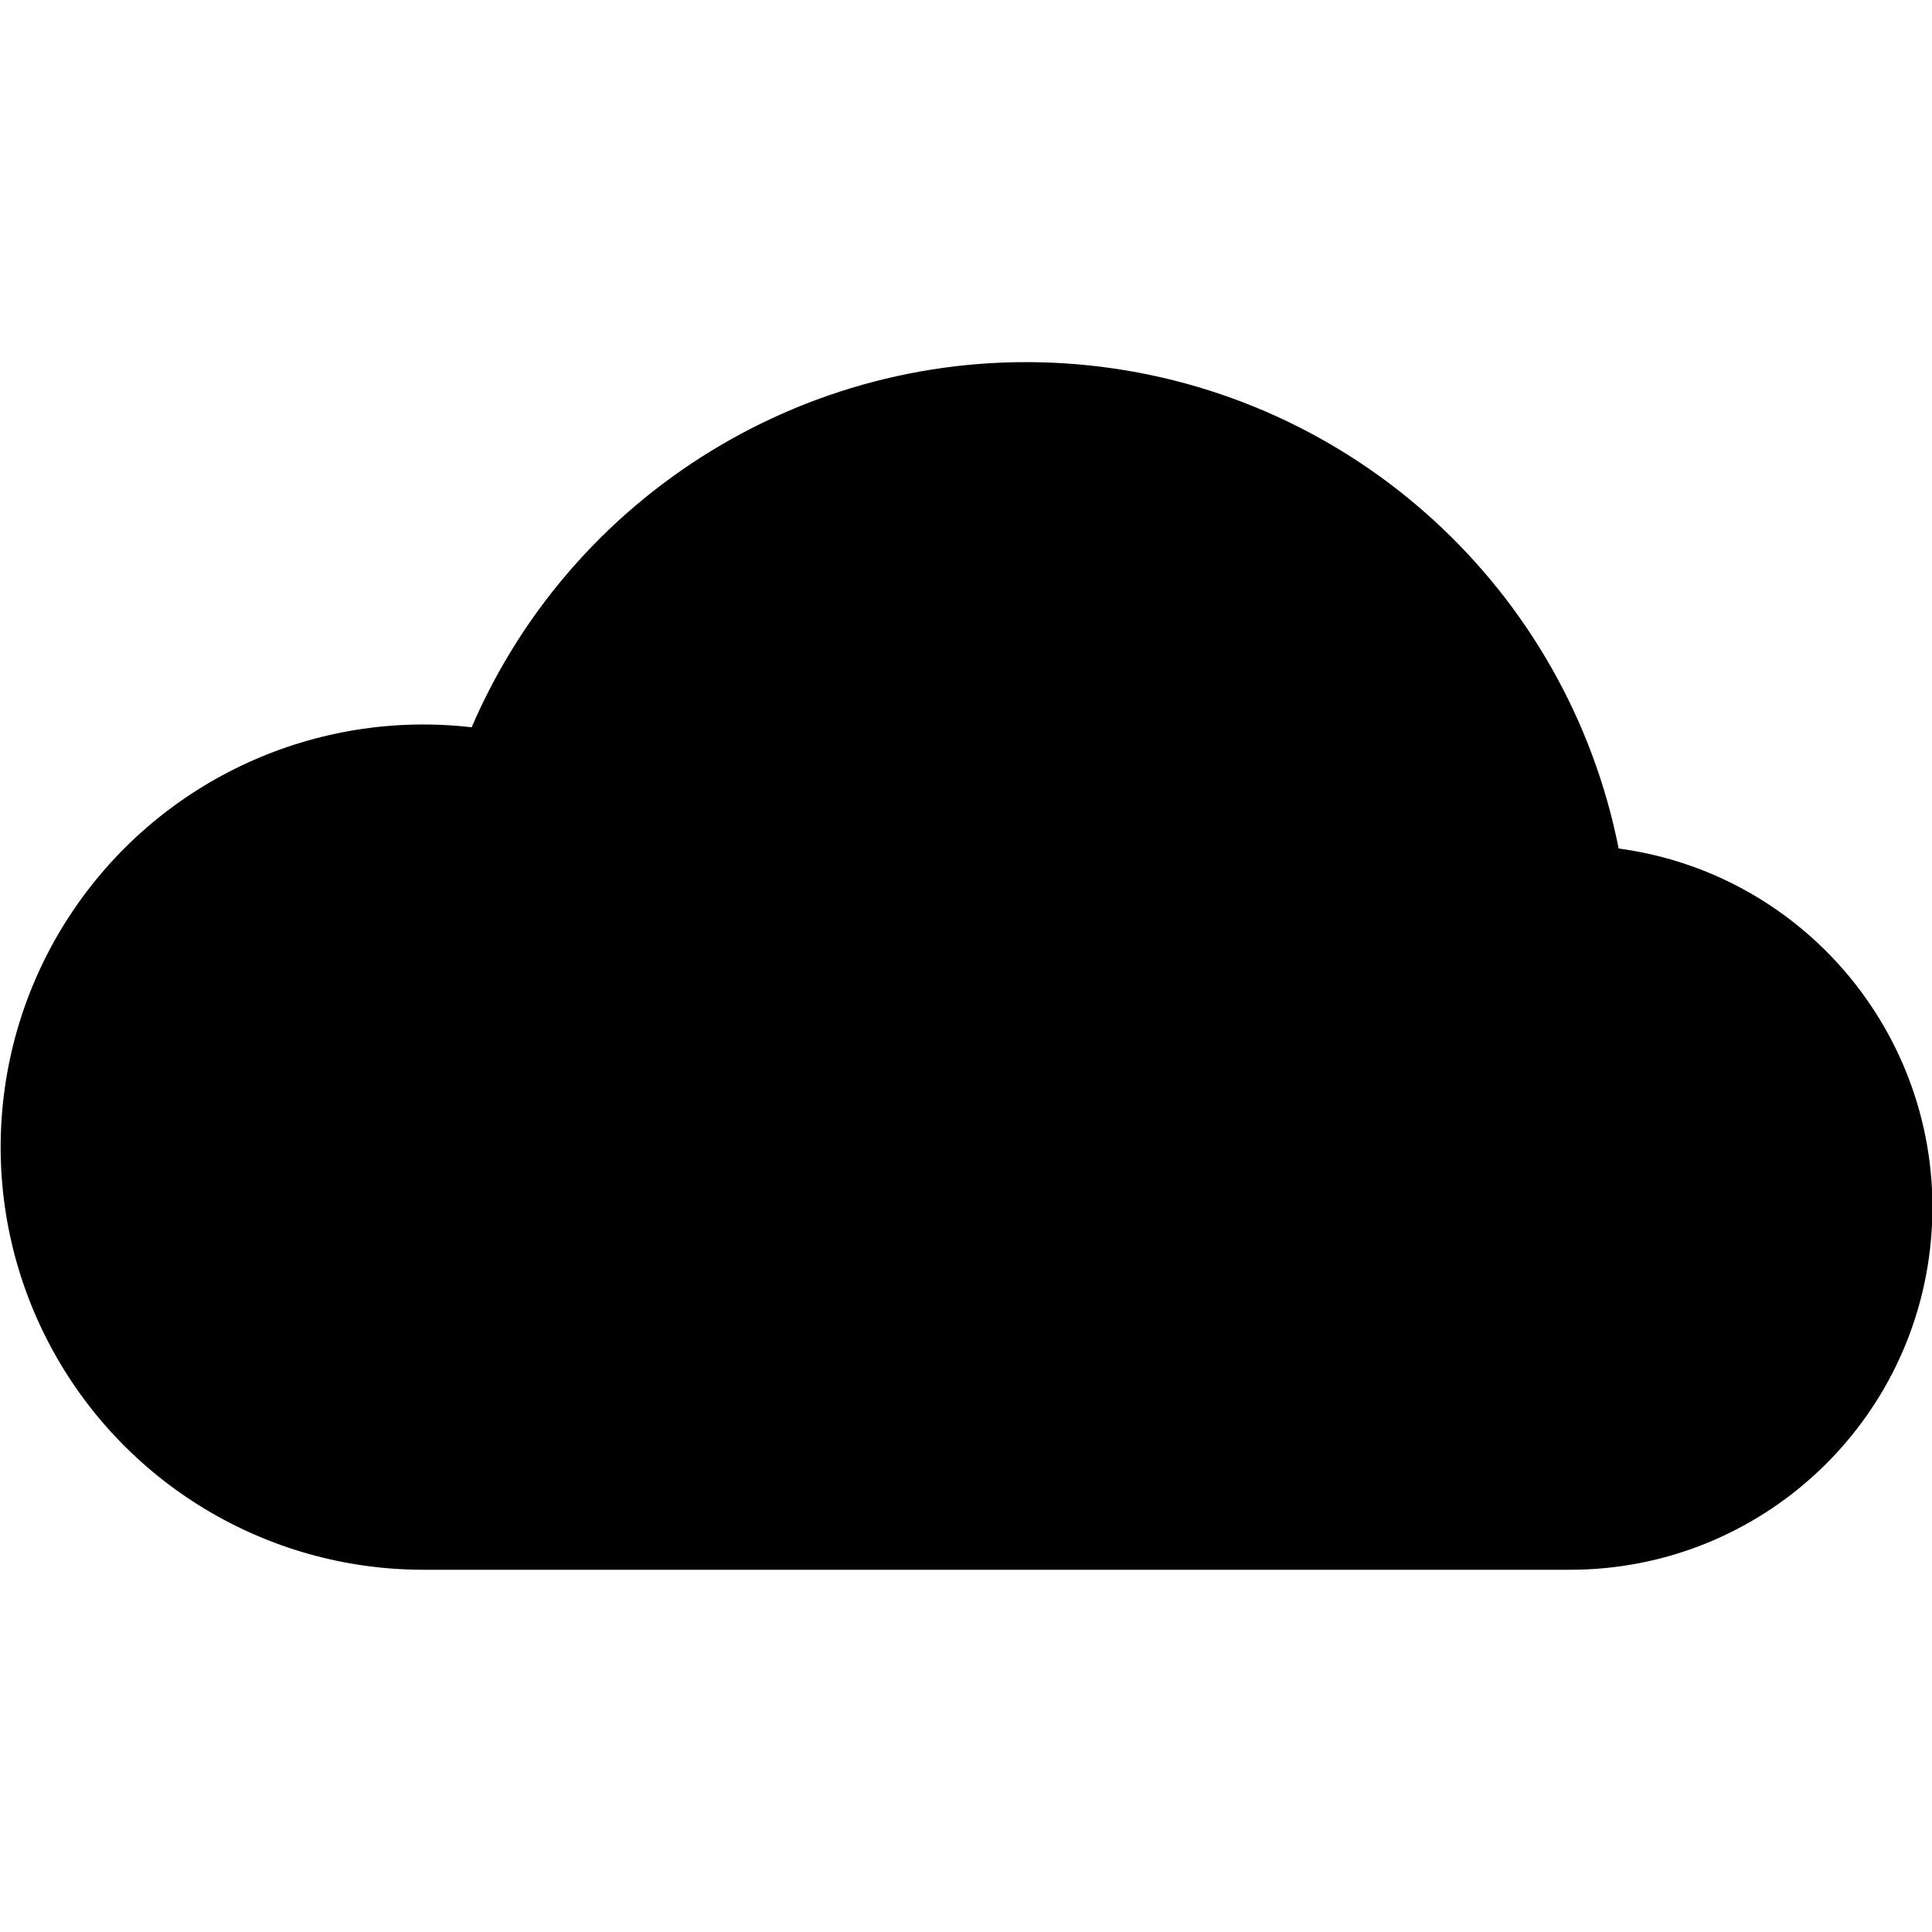
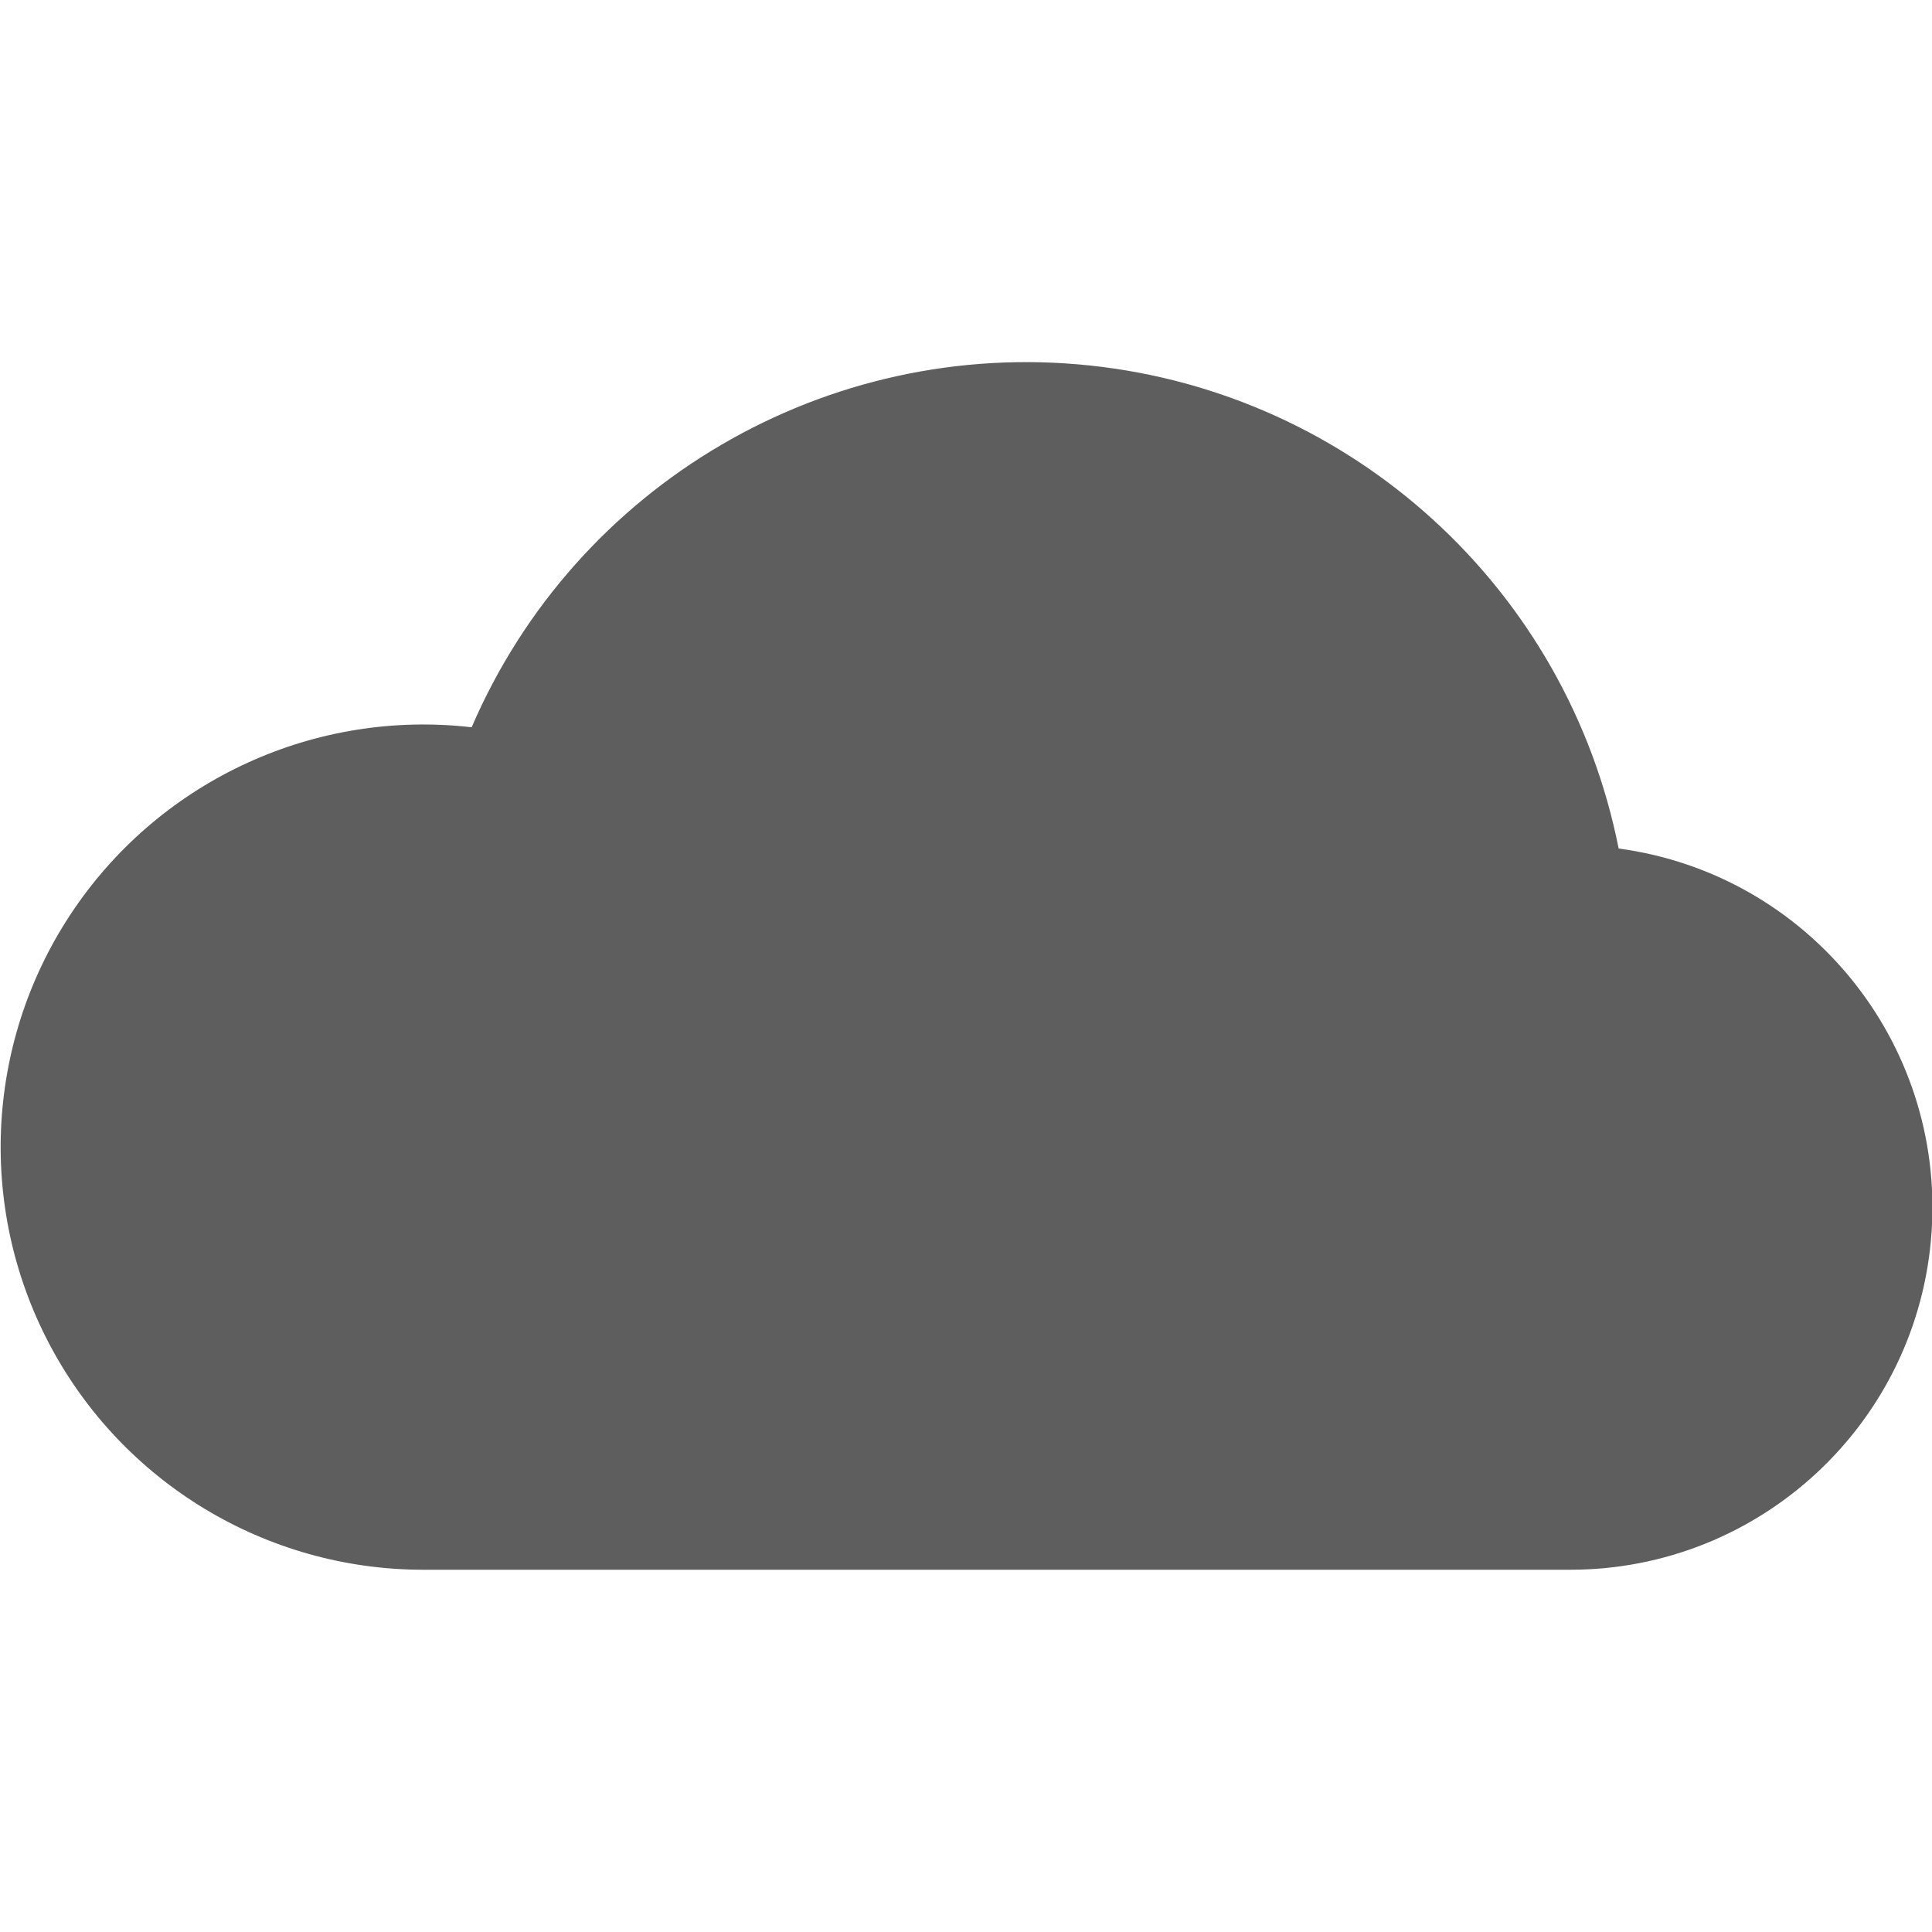
- <svg xmlns="http://www.w3.org/2000/svg" width="16" height="16" fill="currentColor" class="bi bi-cloudy-fill" viewBox="0 0 16 16">
+ <svg xmlns="http://www.w3.org/2000/svg" width="16" height="16" fill="#5e5e5e" class="bi bi-cloudy-fill" viewBox="0 0 16 16">
  <path d="M13.405 7.027a5.001 5.001 0 0 0-9.499-1.004A3.5 3.5 0 1 0 3.5 13H13a3 3 0 0 0 .405-5.973z" />
</svg>
